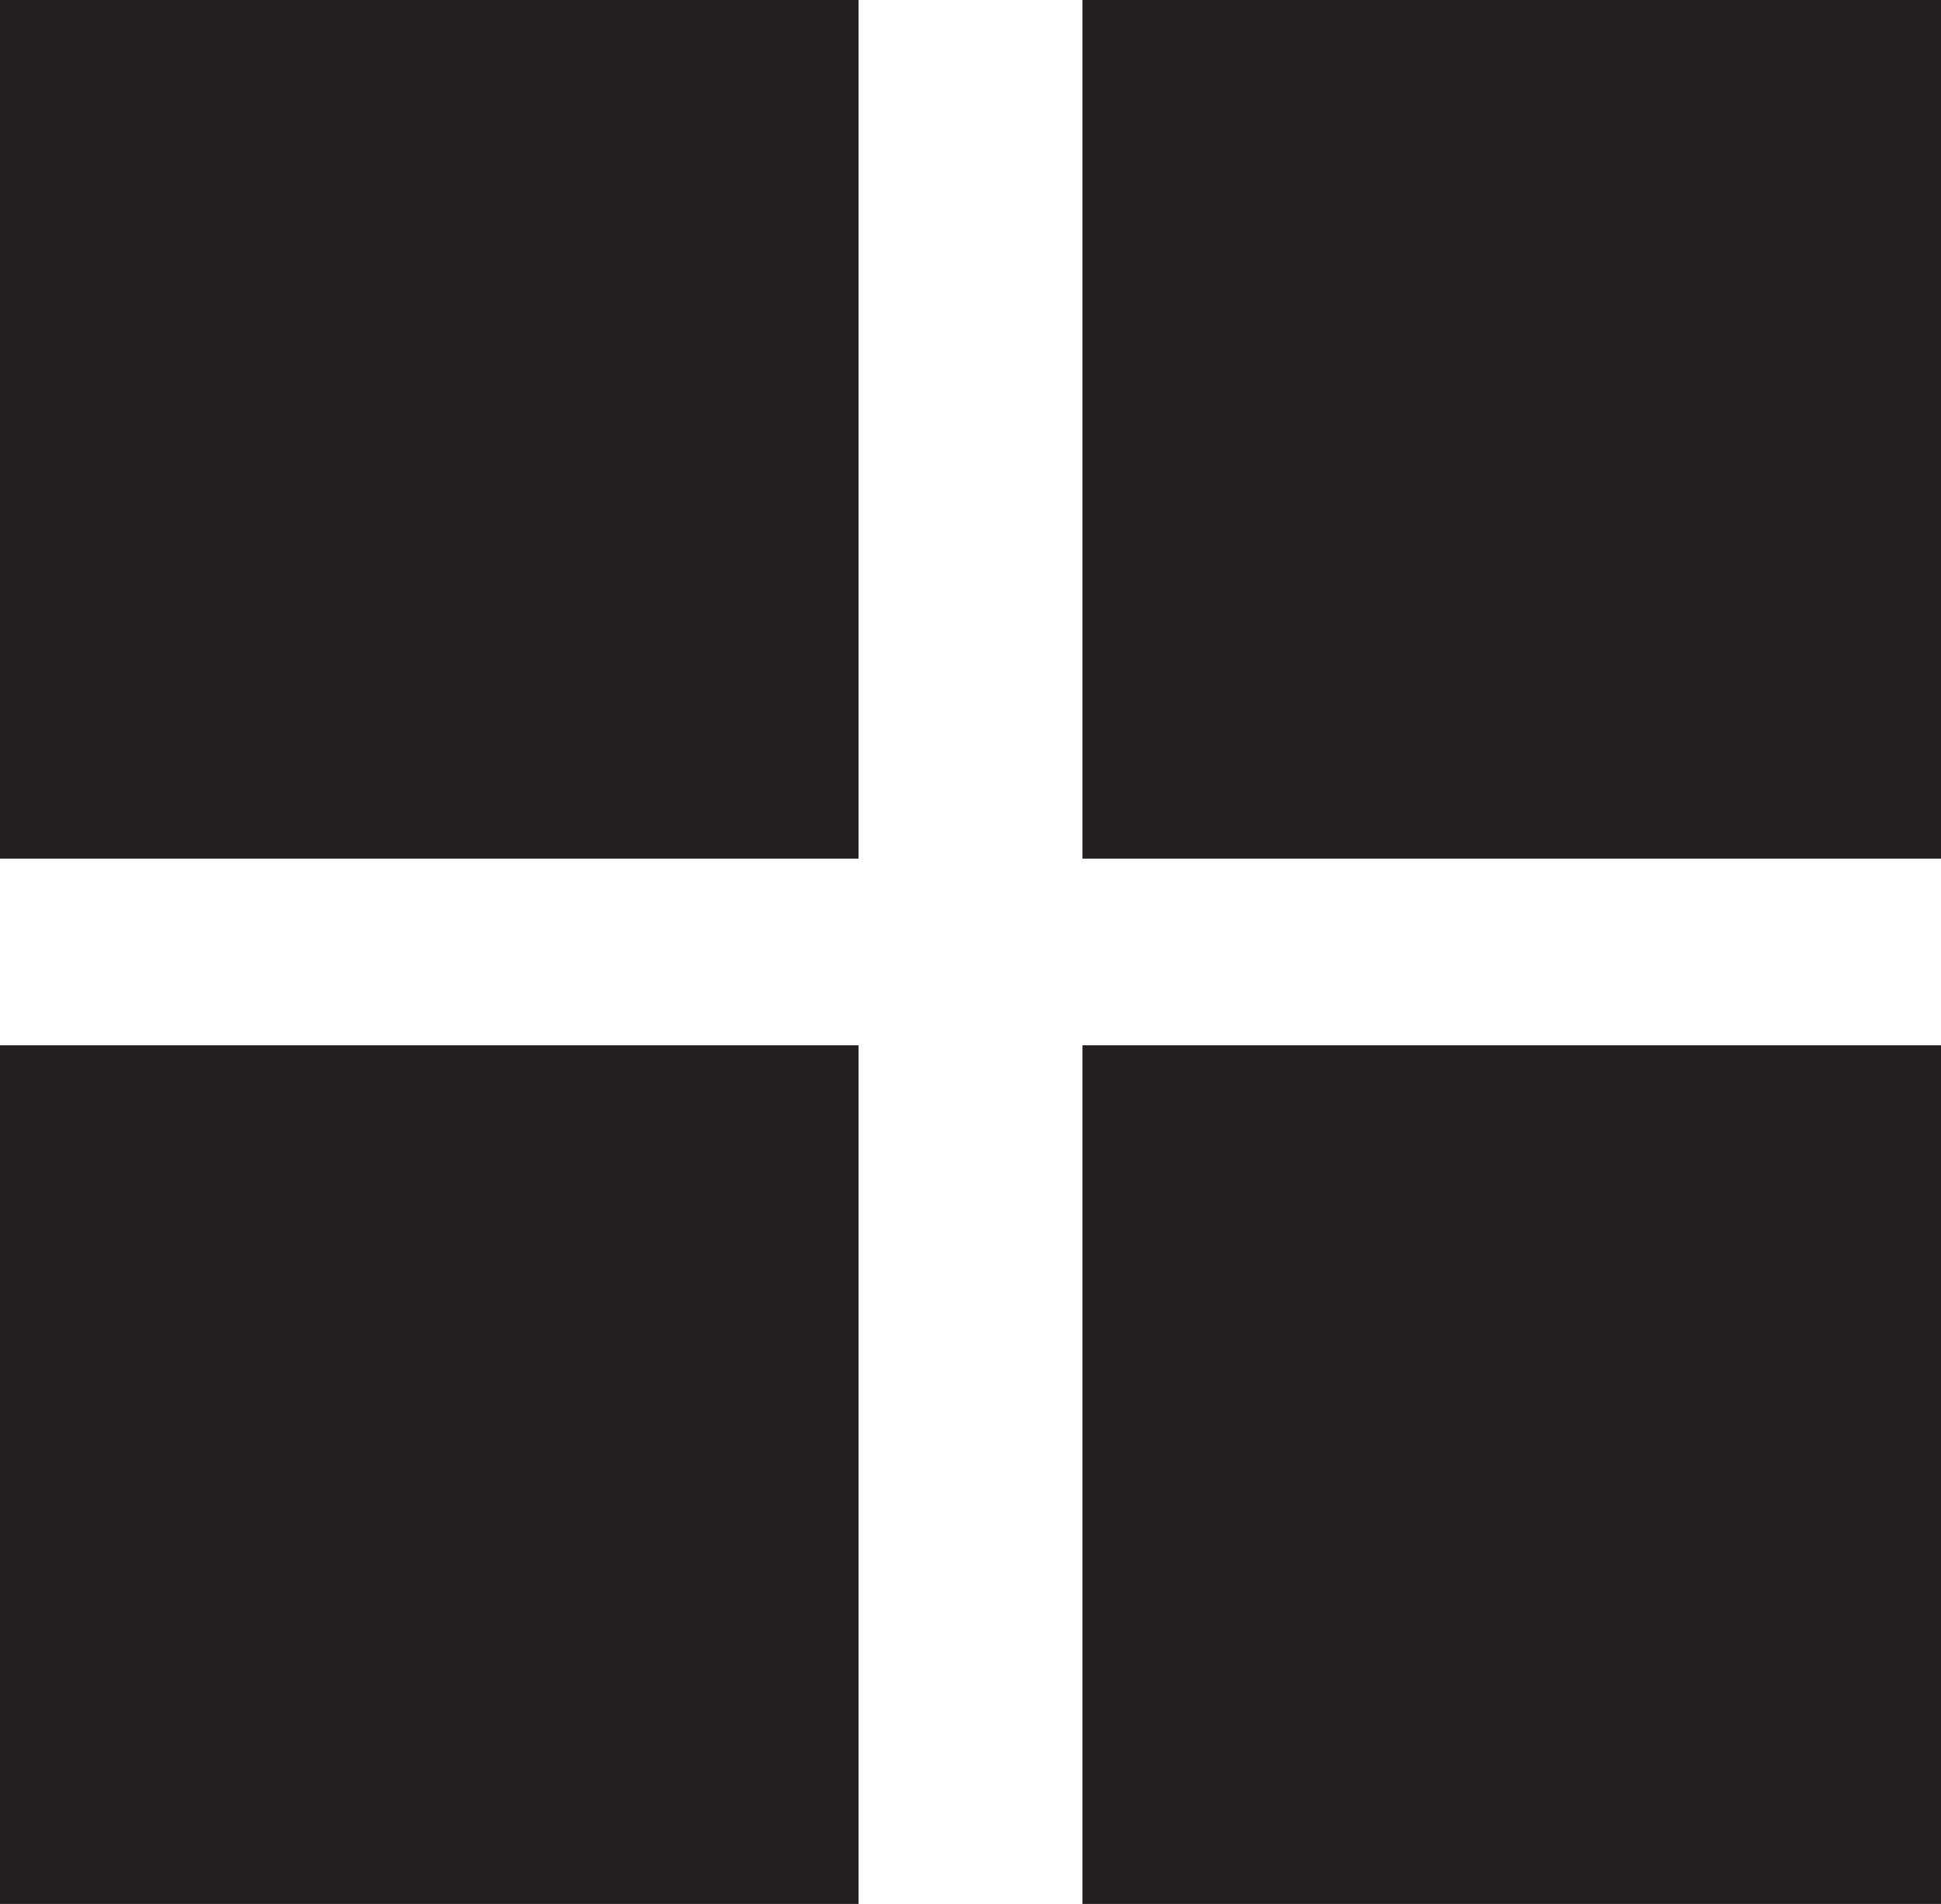
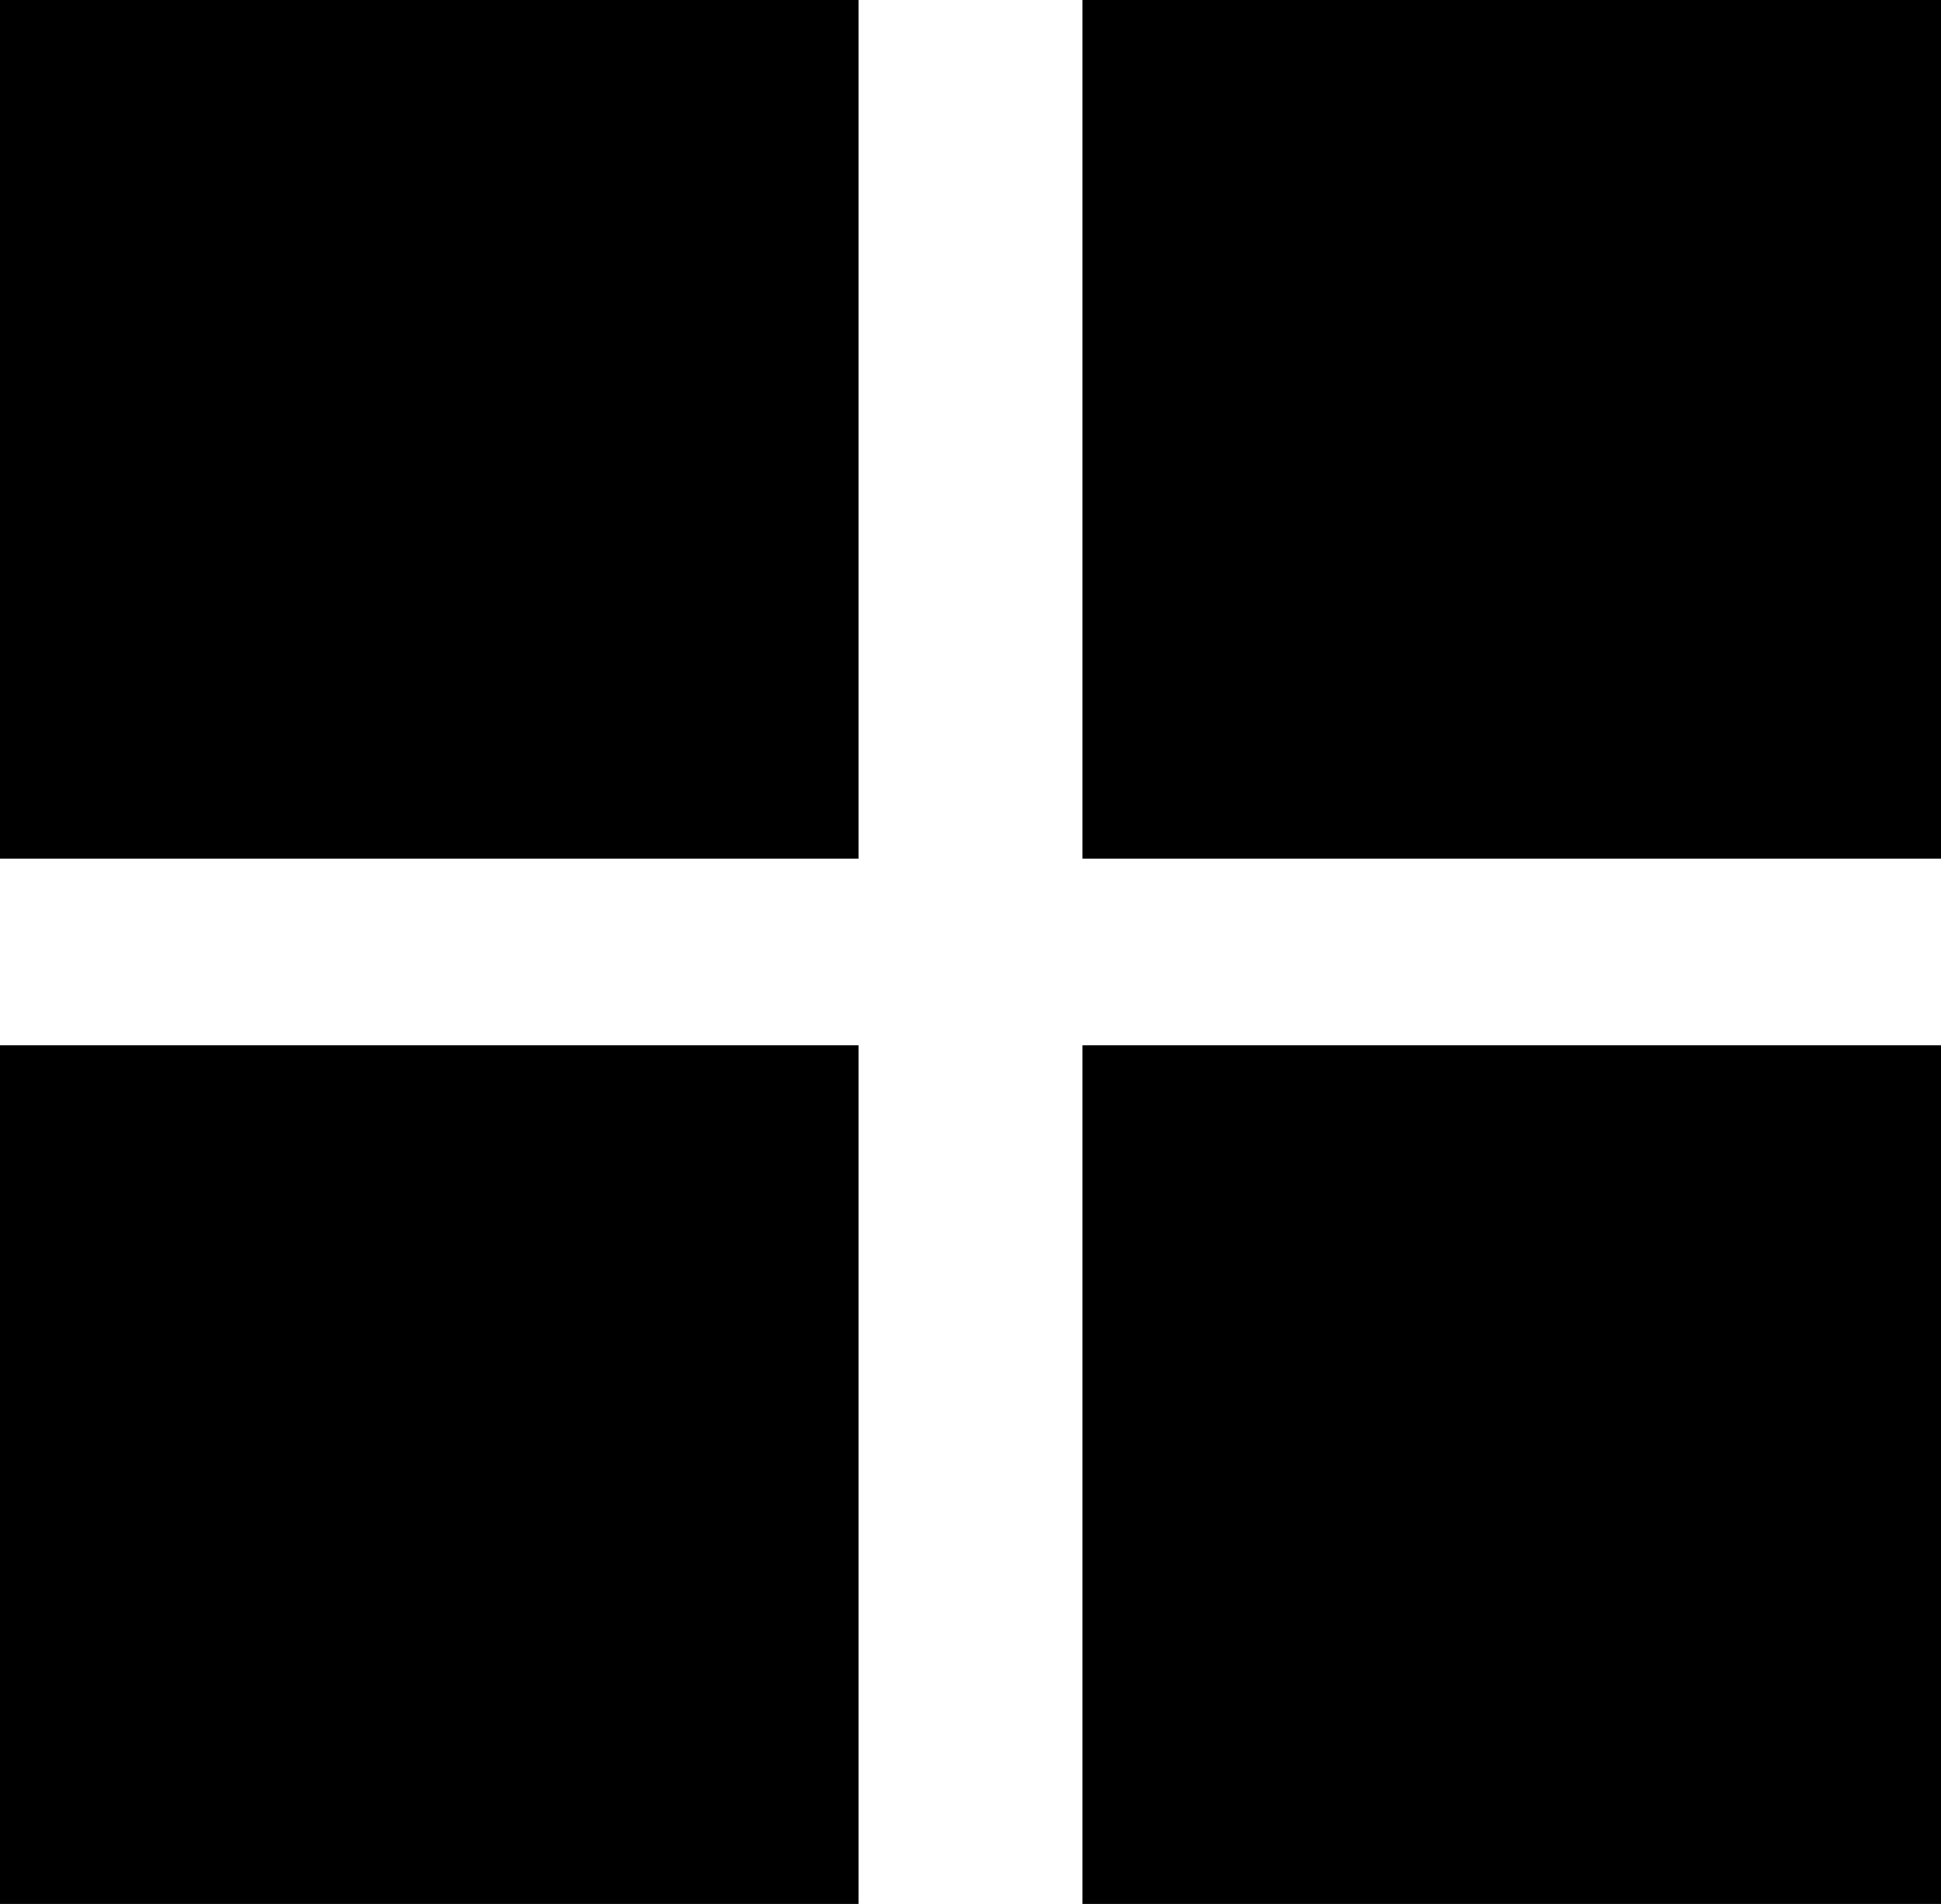
<svg xmlns="http://www.w3.org/2000/svg" enable-background="new 0 0 52 51" height="51px" id="Layer_1" version="1.1" viewBox="0 0 52 51" width="52px" xml:space="preserve">
  <g>
-     <rect fill="#231F20" height="23" width="23" />
-     <rect fill="#231F20" height="23" width="23" x="29" />
-     <rect fill="#231F20" height="23" width="23" y="28" />
-     <rect fill="#231F20" height="23" width="23" x="29" y="28" />
+     <rect height="23" width="23" />
+     <rect height="23" width="23" x="29" />
+     <rect height="23" width="23" y="28" />
+     <rect height="23" width="23" x="29" y="28" />
  </g>
</svg>
